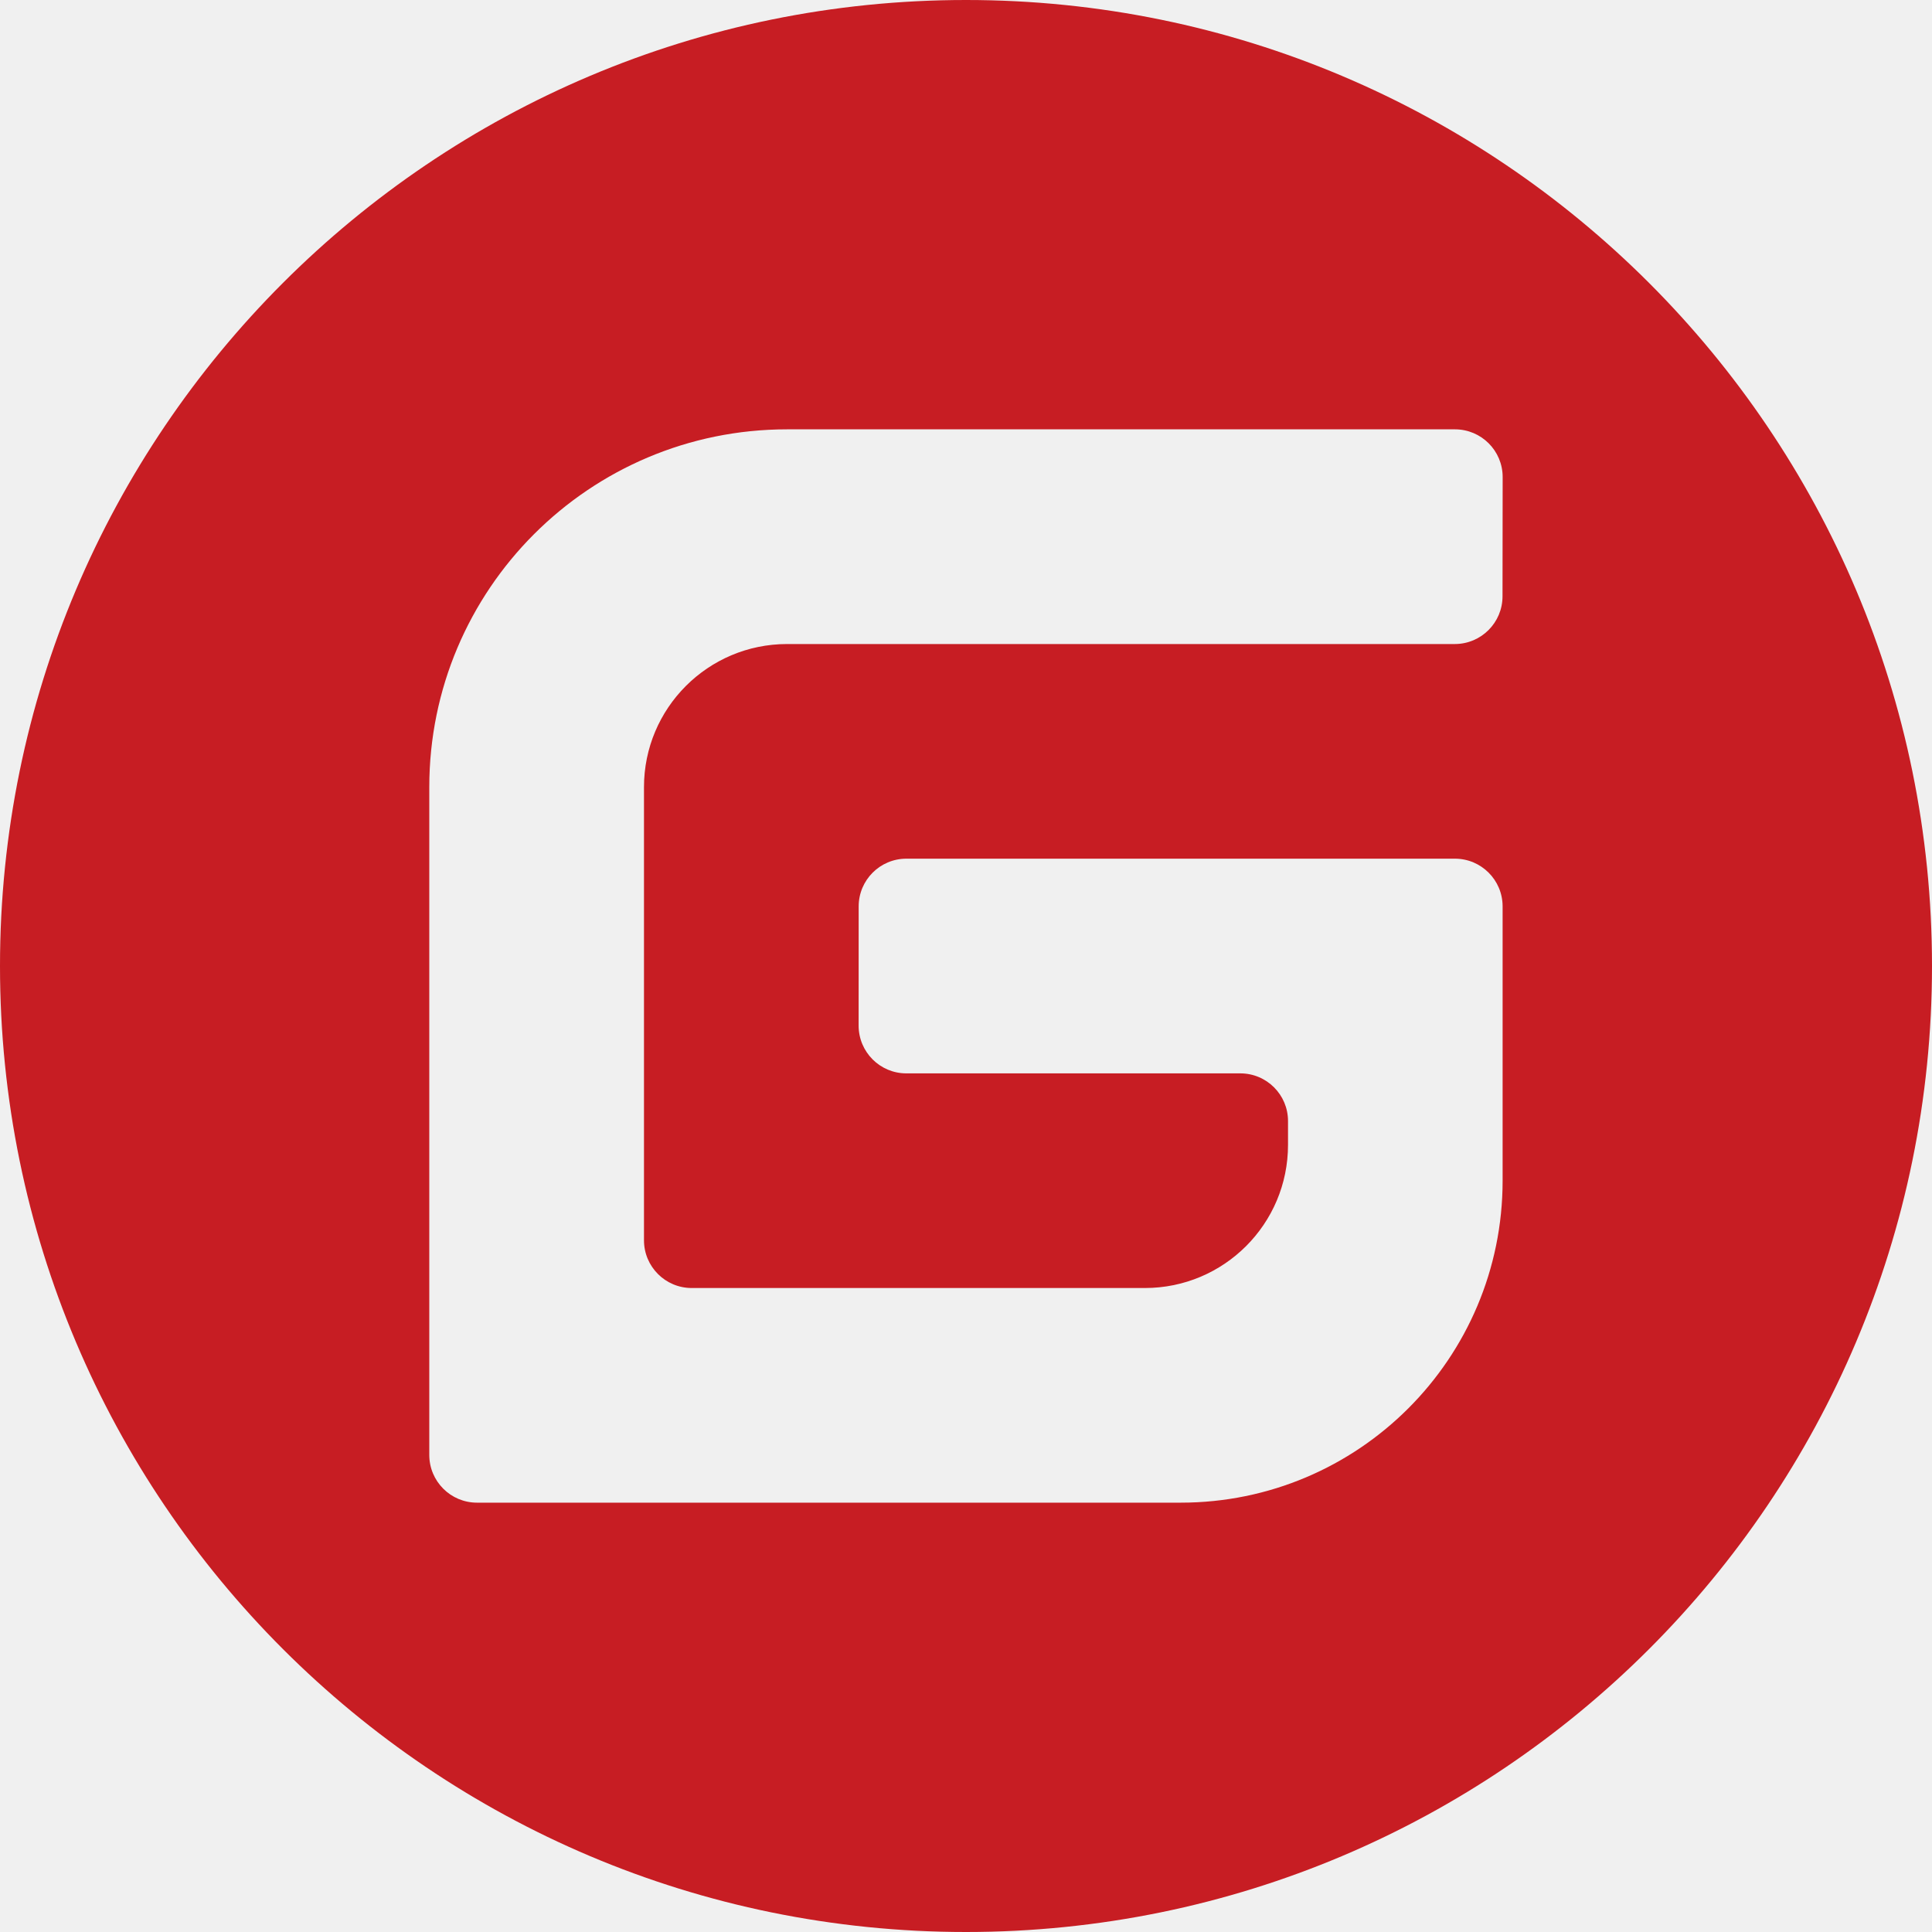
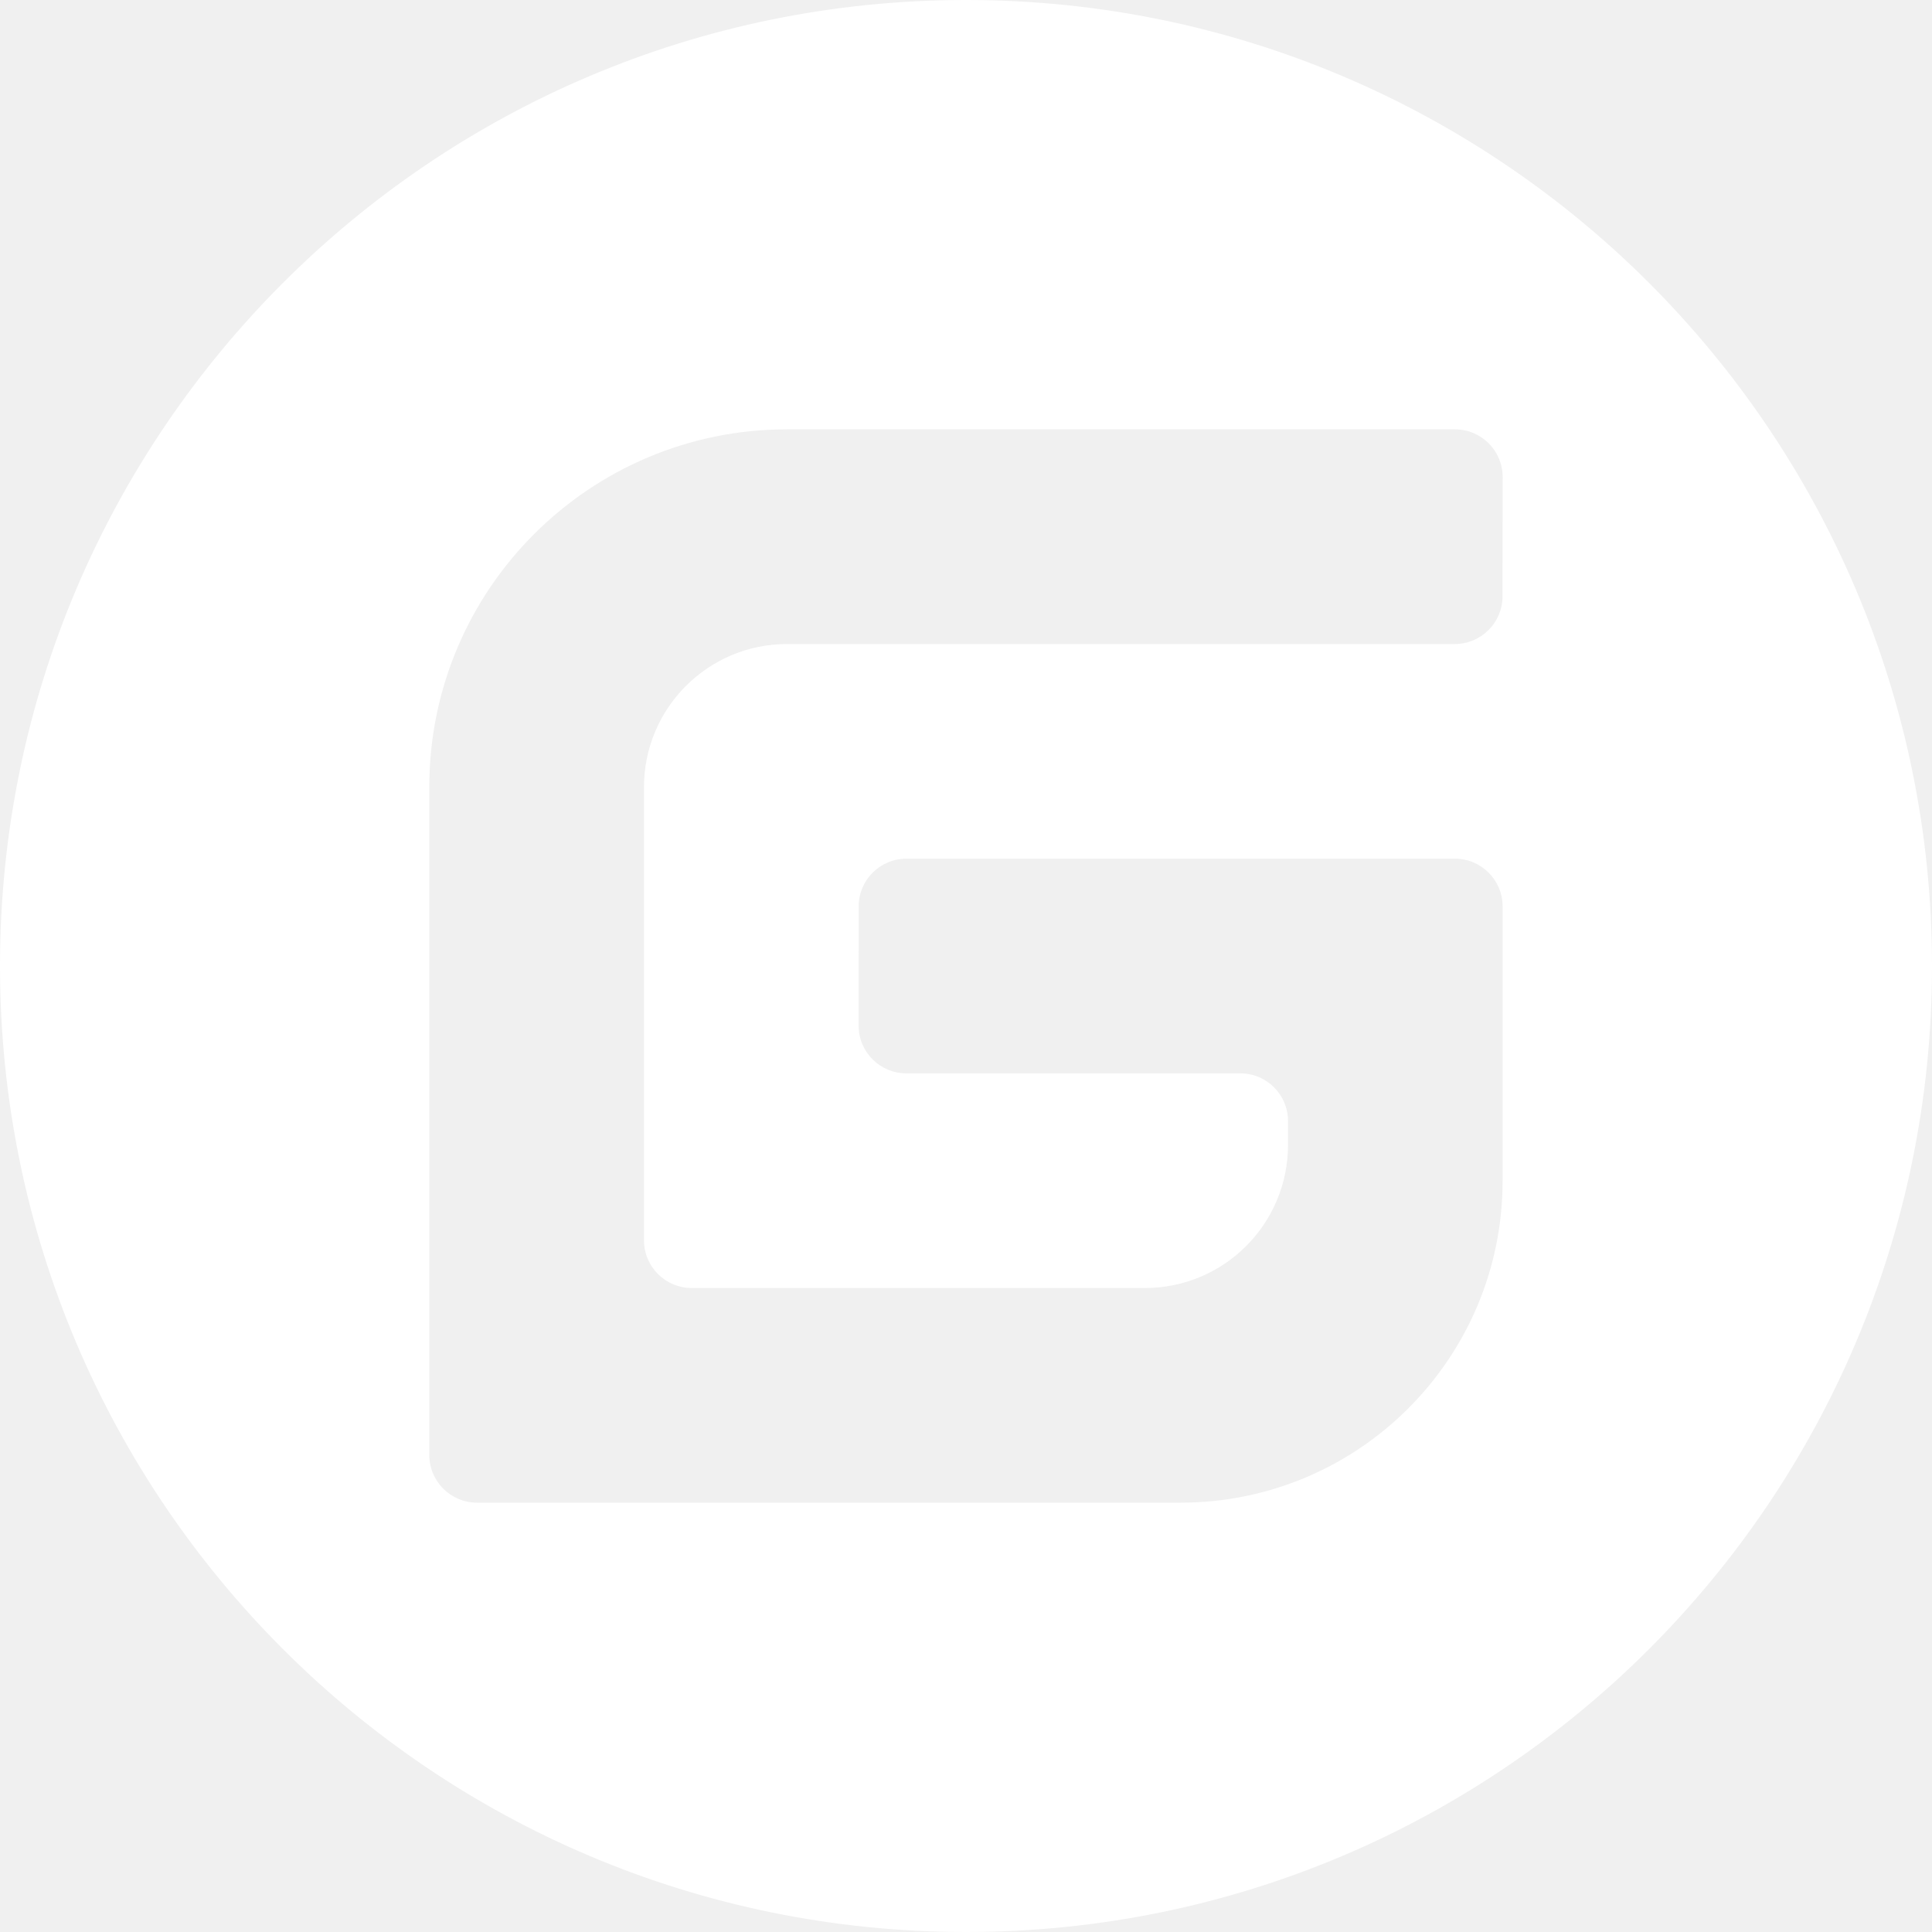
- <svg xmlns="http://www.w3.org/2000/svg" t="1716832422396" class="icon" viewBox="0 0 1024 1024" version="1.1" p-id="2786" width="16" height="16">
-   <path d="M512 1024C229.222 1024 0 794.778 0 512S229.222 0 512 0s512 229.222 512 512-229.222 512-512 512z m259.149-568.883h-290.74a25.293 25.293 0 0 0-25.292 25.293l-0.026 63.206c0 13.952 11.315 25.293 25.267 25.293h177.024c13.978 0 25.293 11.315 25.293 25.267v12.646a75.853 75.853 0 0 1-75.853 75.853h-240.23a25.293 25.293 0 0 1-25.267-25.293V417.203a75.853 75.853 0 0 1 75.827-75.853h353.946a25.293 25.293 0 0 0 25.267-25.292l0.077-63.207a25.293 25.293 0 0 0-25.268-25.293H417.152a189.62 189.62 0 0 0-189.62 189.645V771.15c0 13.977 11.316 25.293 25.294 25.293h372.94a170.65 170.65 0 0 0 170.65-170.65V480.384a25.293 25.293 0 0 0-25.293-25.267z" fill="#C71D23" p-id="2787" />
+ <svg xmlns="http://www.w3.org/2000/svg" t="1717175437175" class="icon" viewBox="0 0 1024 1024" version="1.1" p-id="6206" width="16" height="16">
+   <path d="M512 1024C229.222 1024 0 794.778 0 512S229.222 0 512 0s512 229.222 512 512-229.222 512-512 512z m259.149-568.883h-290.74a25.293 25.293 0 0 0-25.292 25.293l-0.026 63.206c0 13.952 11.315 25.293 25.267 25.293h177.024c13.978 0 25.293 11.315 25.293 25.267v12.646a75.853 75.853 0 0 1-75.853 75.853h-240.23a25.293 25.293 0 0 1-25.267-25.293V417.203a75.853 75.853 0 0 1 75.827-75.853h353.946a25.293 25.293 0 0 0 25.267-25.292l0.077-63.207a25.293 25.293 0 0 0-25.268-25.293H417.152a189.62 189.62 0 0 0-189.62 189.645V771.15c0 13.977 11.316 25.293 25.294 25.293h372.94a170.65 170.65 0 0 0 170.65-170.65V480.384a25.293 25.293 0 0 0-25.293-25.267z" fill="#ffffff" p-id="6207" />
</svg>
